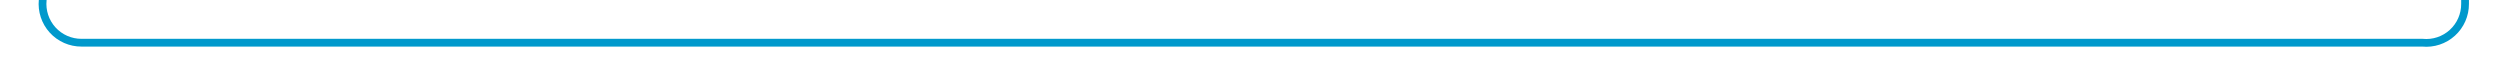
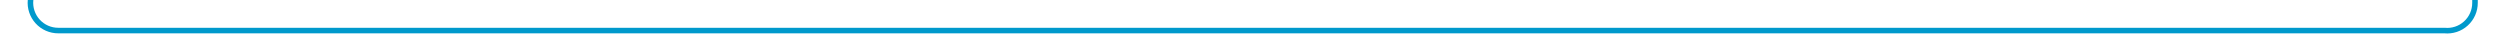
- <svg xmlns="http://www.w3.org/2000/svg" version="1.1" width="322px" height="10px" preserveAspectRatio="xMinYMid meet" viewBox="732 1625 322 8">
-   <path d="M 737.5 1465  L 737.5 1624  A 5 5 0 0 0 742.5 1629.5 L 1044 1629.5  A 5 5 0 0 0 1049.5 1624.5 L 1049.5 1593  " stroke-width="1" stroke-dasharray="0" stroke="rgba(0, 153, 204, 1)" fill="none" class="stroke" />
-   <path d="M 1055.8 1594  L 1049.5 1588  L 1043.2 1594  L 1055.8 1594  Z " fill-rule="nonzero" fill="rgba(0, 153, 204, 1)" stroke="none" class="fill" />
+ <svg xmlns="http://www.w3.org/2000/svg" version="1.1" width="450px" height="10px" preserveAspectRatio="xMinYMid meet" viewBox="214 1660.865 450 8">
+   <path d="M 219.5 1545  L 219.5 1659.865  A 5 5 0 0 0 224.5 1665.365 L 654 1665.365  A 5 5 0 0 0 659.5 1660.365 L 659.5 1598  " stroke-width="1" stroke-dasharray="0" stroke="rgba(0, 153, 204, 1)" fill="none" class="stroke" />
+   <path d="M 665.8 1599  L 659.5 1593  L 653.2 1599  L 665.8 1599  Z " fill-rule="nonzero" fill="rgba(0, 153, 204, 1)" stroke="none" class="fill" />
</svg>
